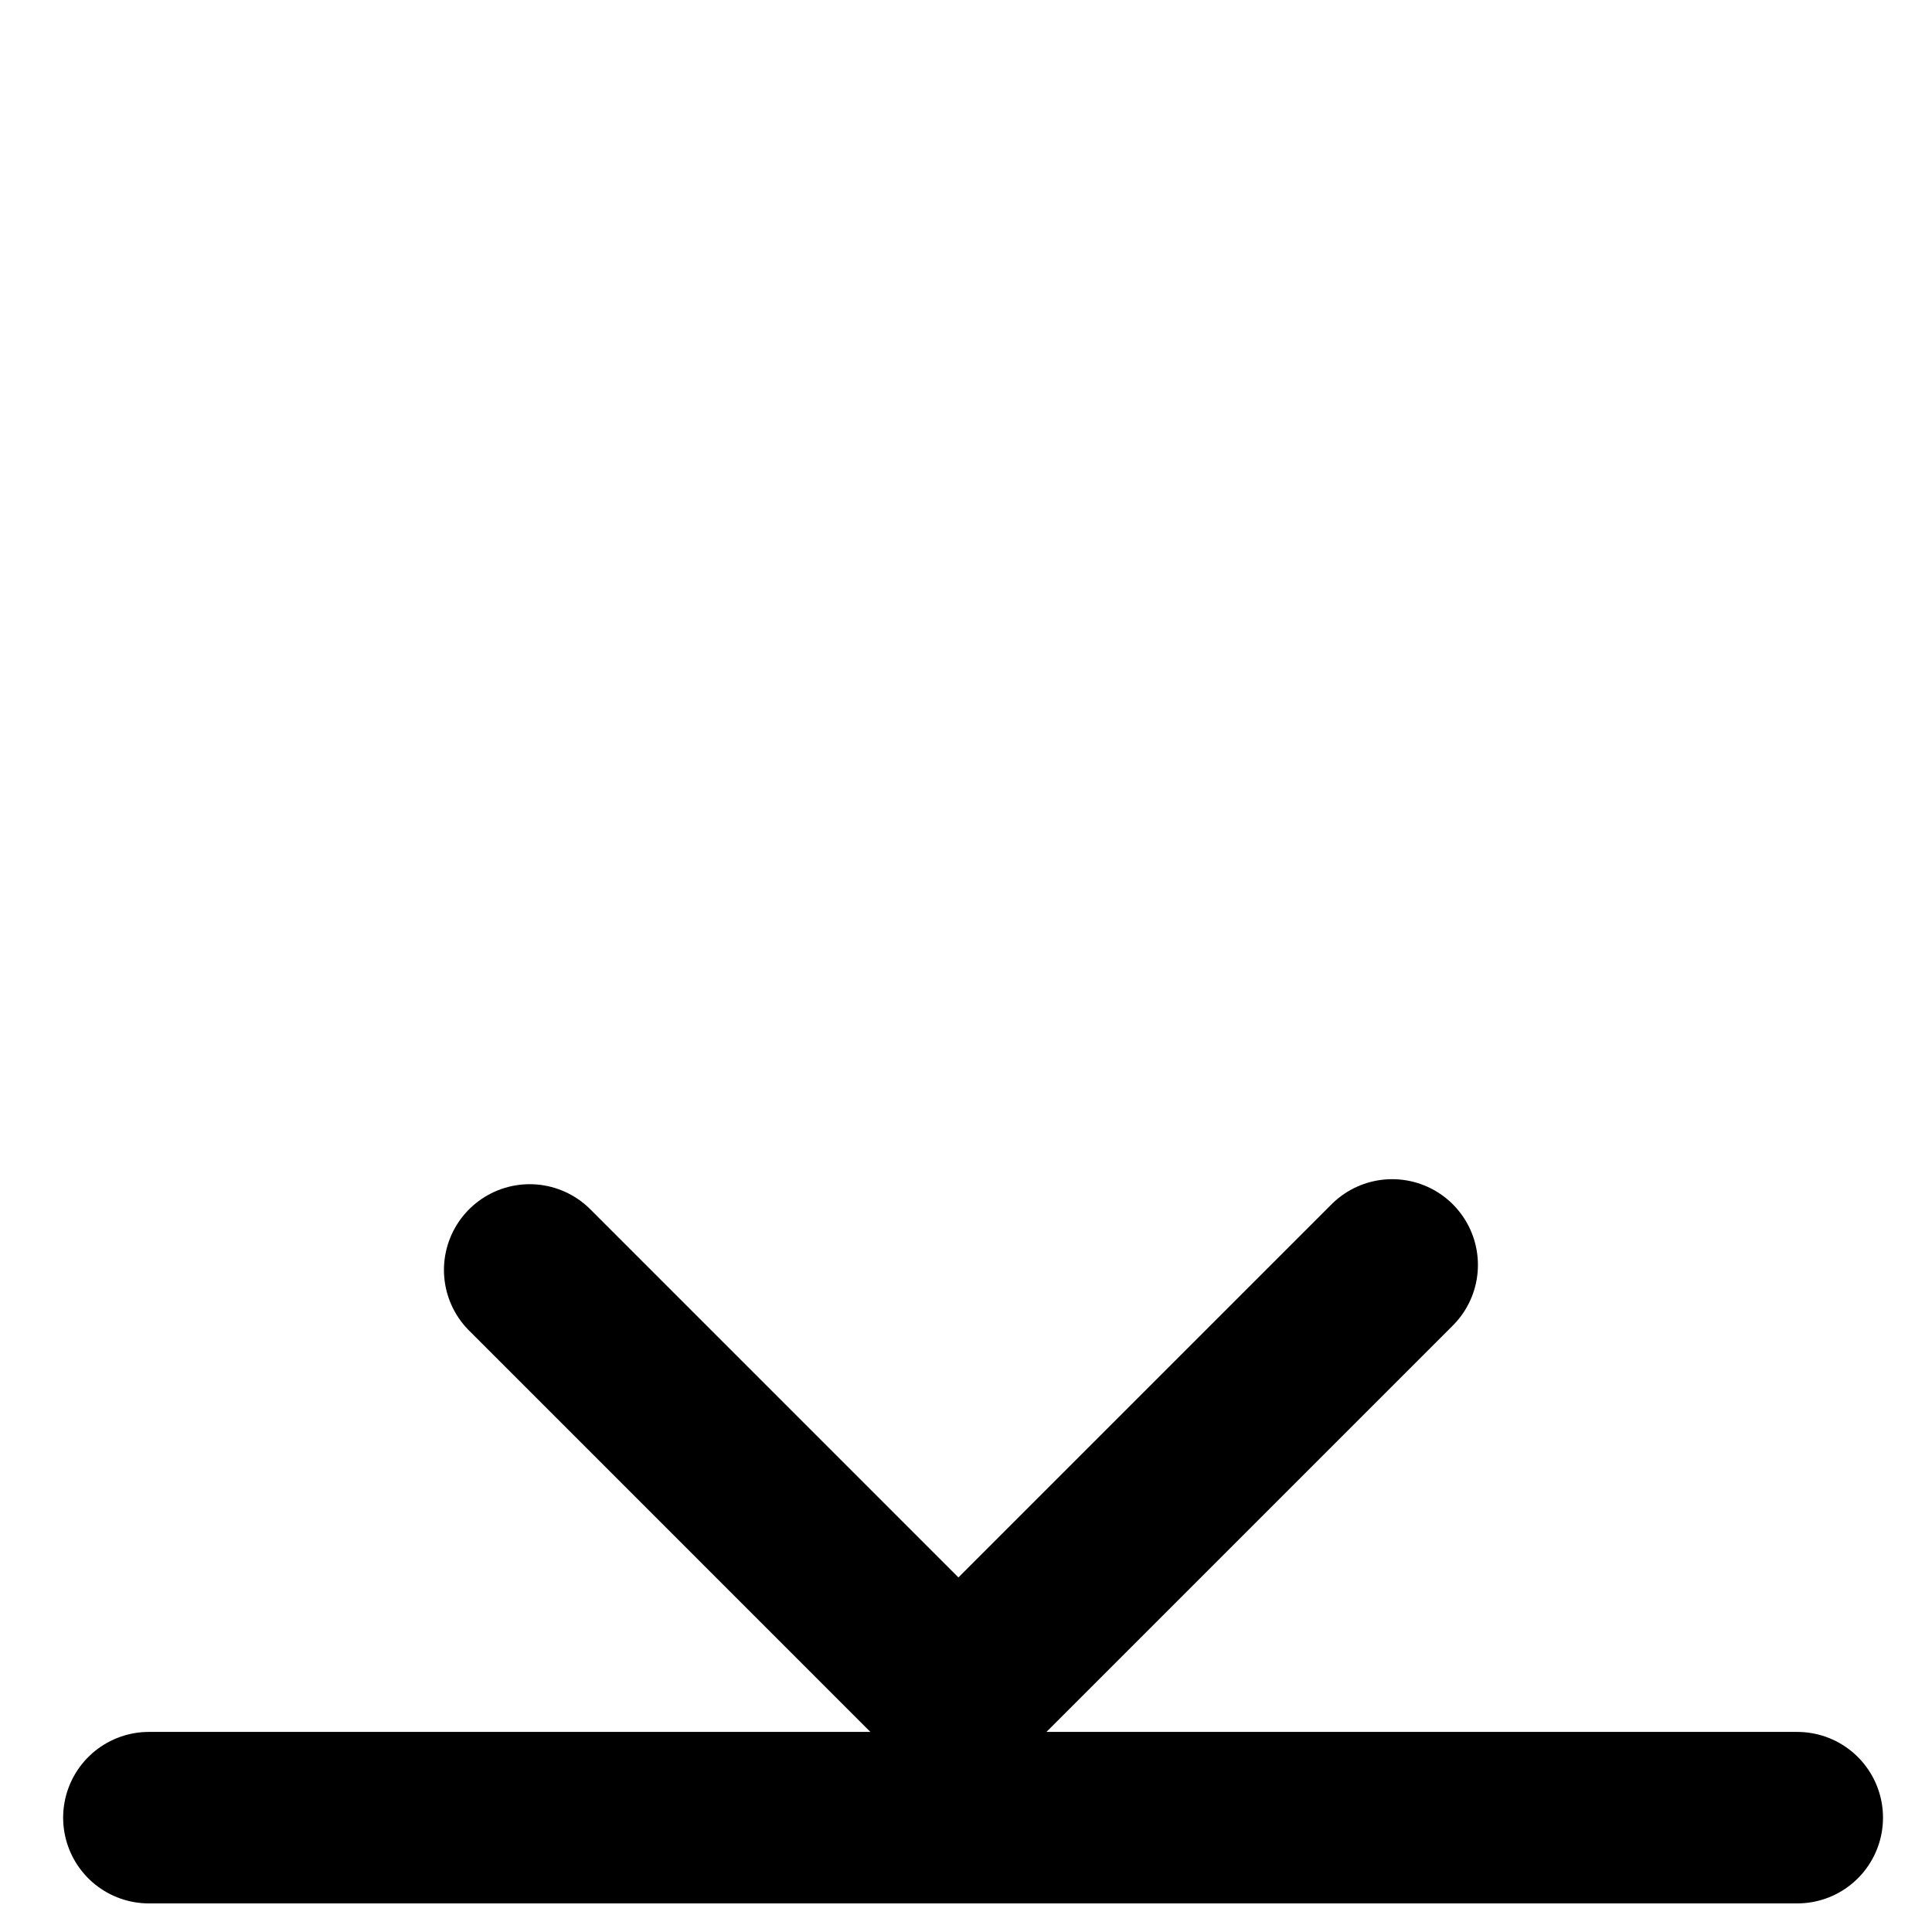
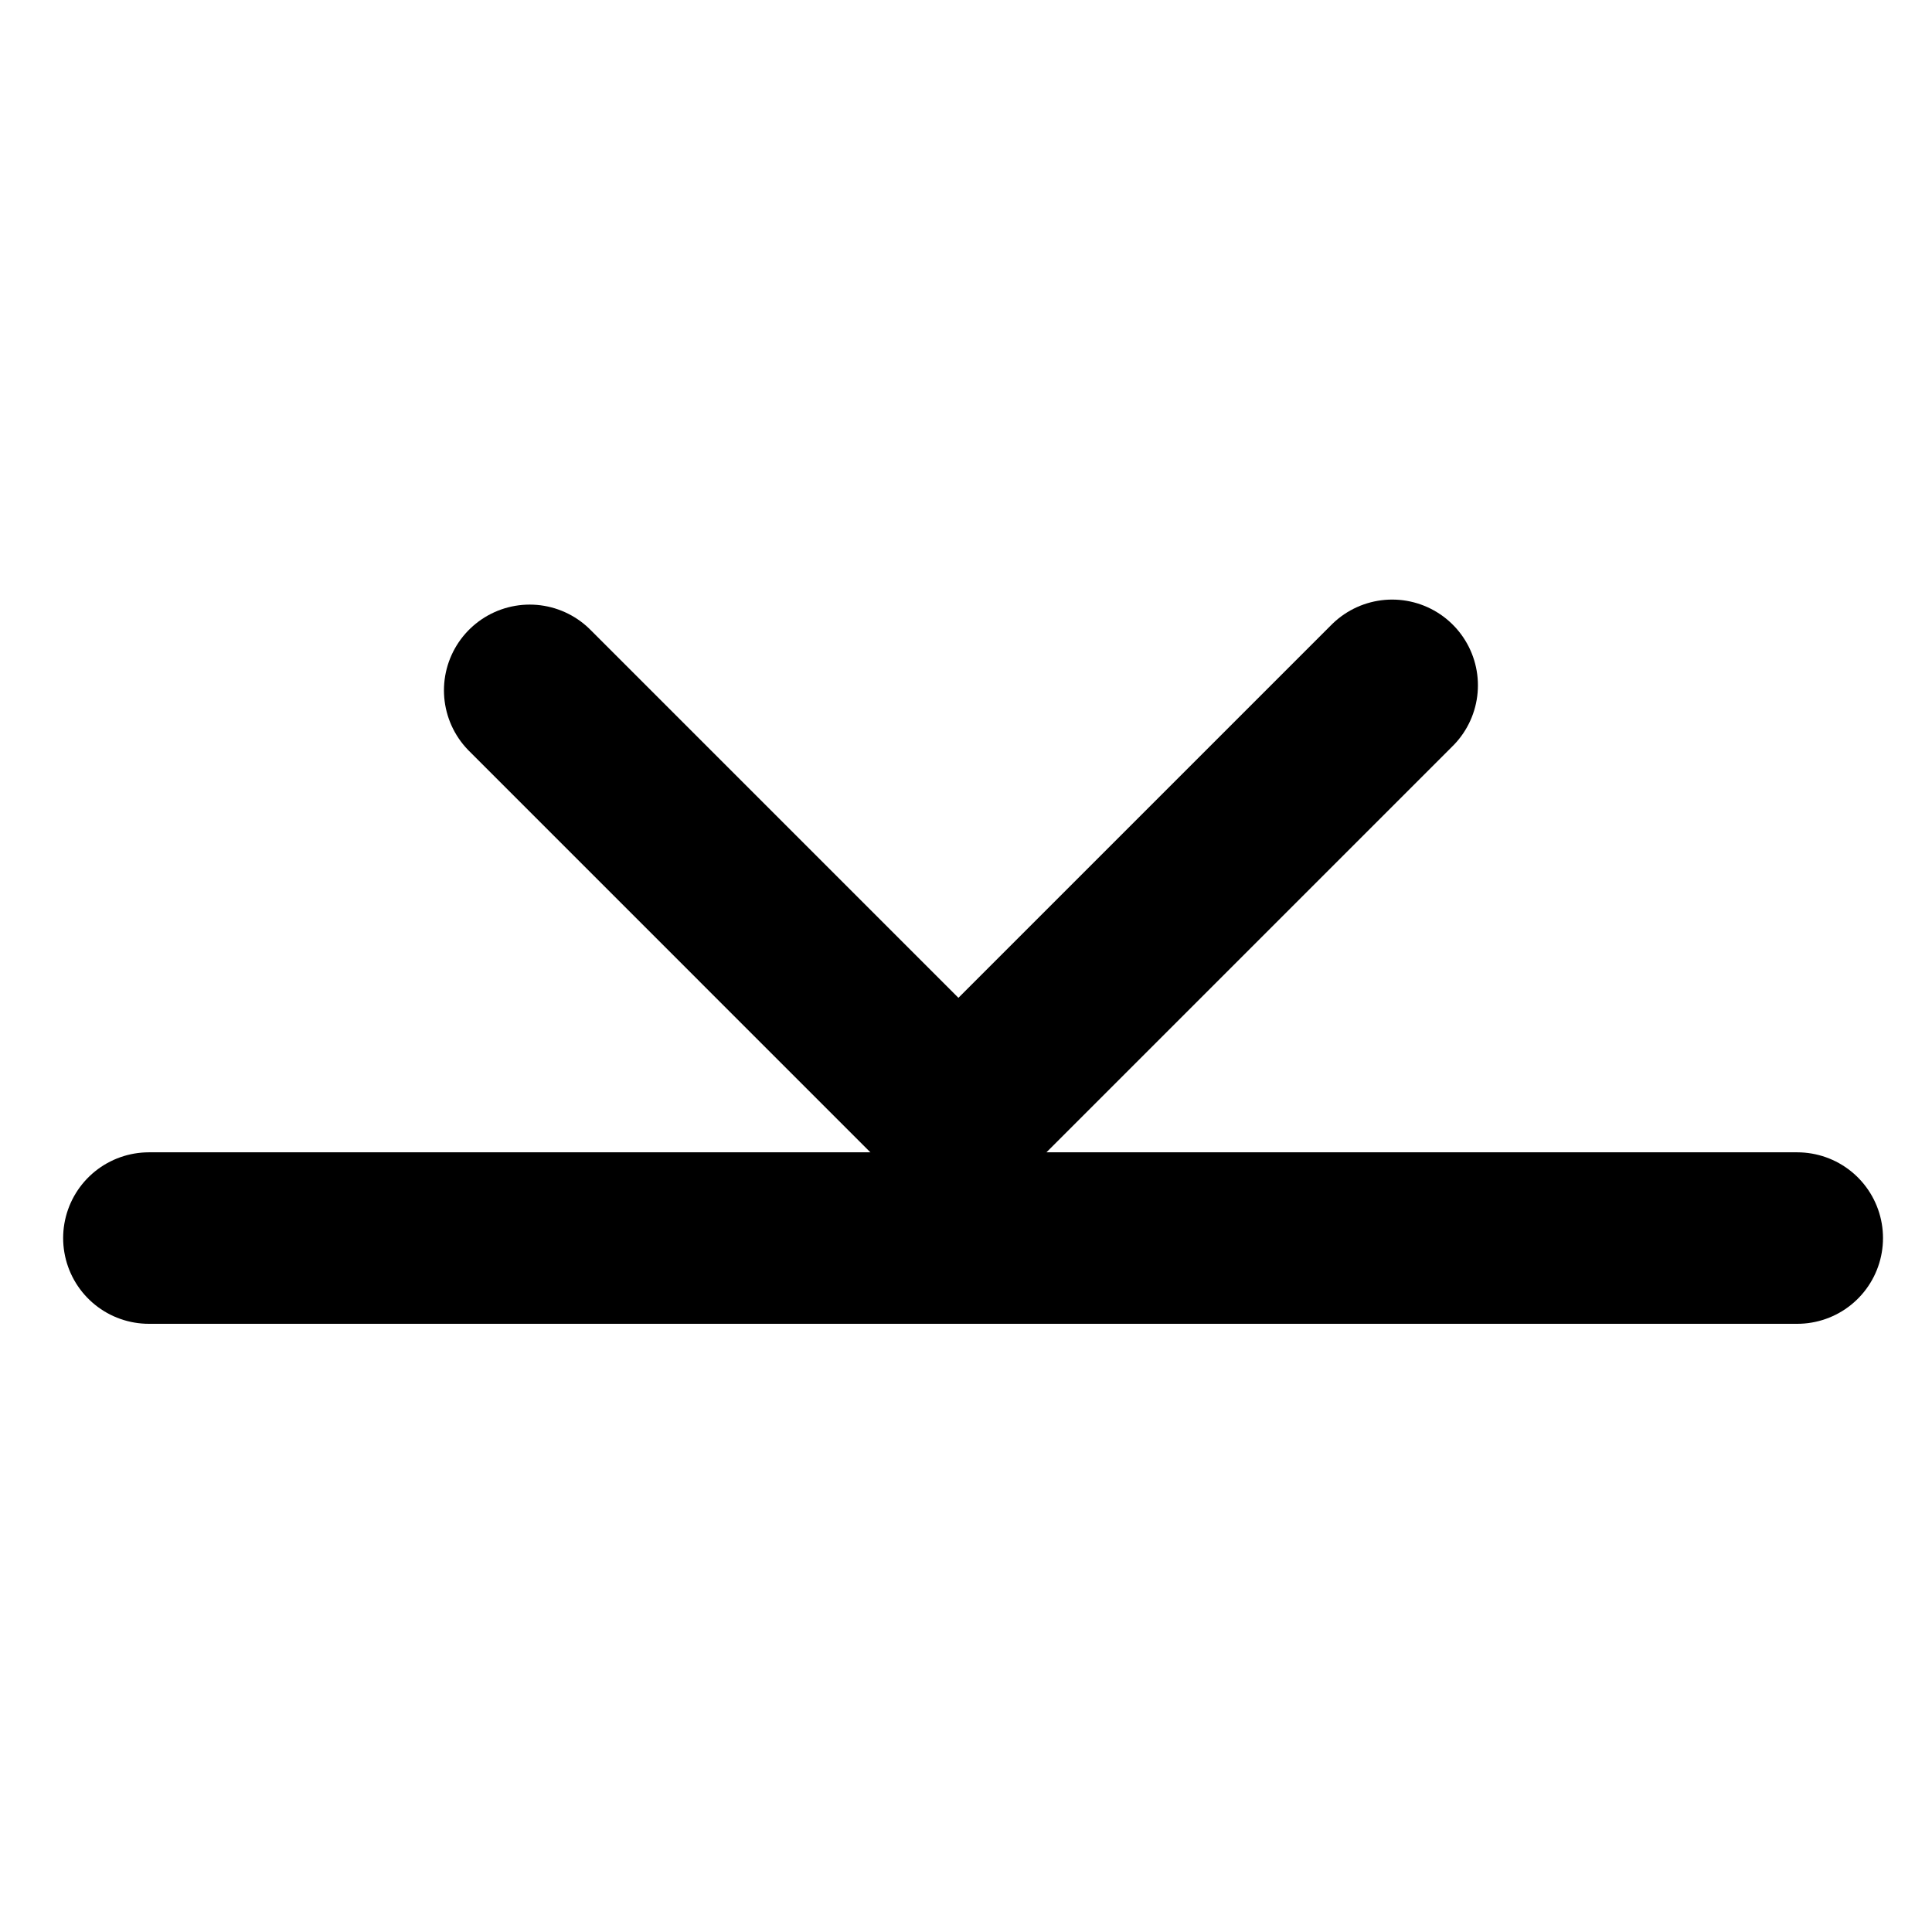
<svg xmlns="http://www.w3.org/2000/svg" version="1.1" id="Layer_1" x="0px" y="0px" width="100" height="100" viewBox="0 0 100 100" enable-background="new 0 0 841.89 595.28" xml:space="preserve">
  <defs id="defs9404" />
-   <g id="g9410" transform="matrix(0.5917471,0,0,0.5917471,19.3786,49.13809)">
+   <g id="g9410" transform="matrix(0.5917471,0,0,0.5917471,19.3786,19.13809)">
    <line style="fill:none;stroke:#000000;stroke-width:15;stroke-linecap:round" id="line9384" y2="75.951" x2="124.457" y1="75.951" x1="-19.725" />
    <line style="fill:none;stroke:#000000;stroke-width:15;stroke-linecap:round" id="line9386" y2="65.544" x2="51.084" y1="28.042" x1="13.584" />
    <line style="fill:none;stroke:#000000;stroke-width:15;stroke-linecap:round" id="line9388" y2="27.603" x2="89.025" y1="65.544" x1="51.084" />
  </g>
</svg>
